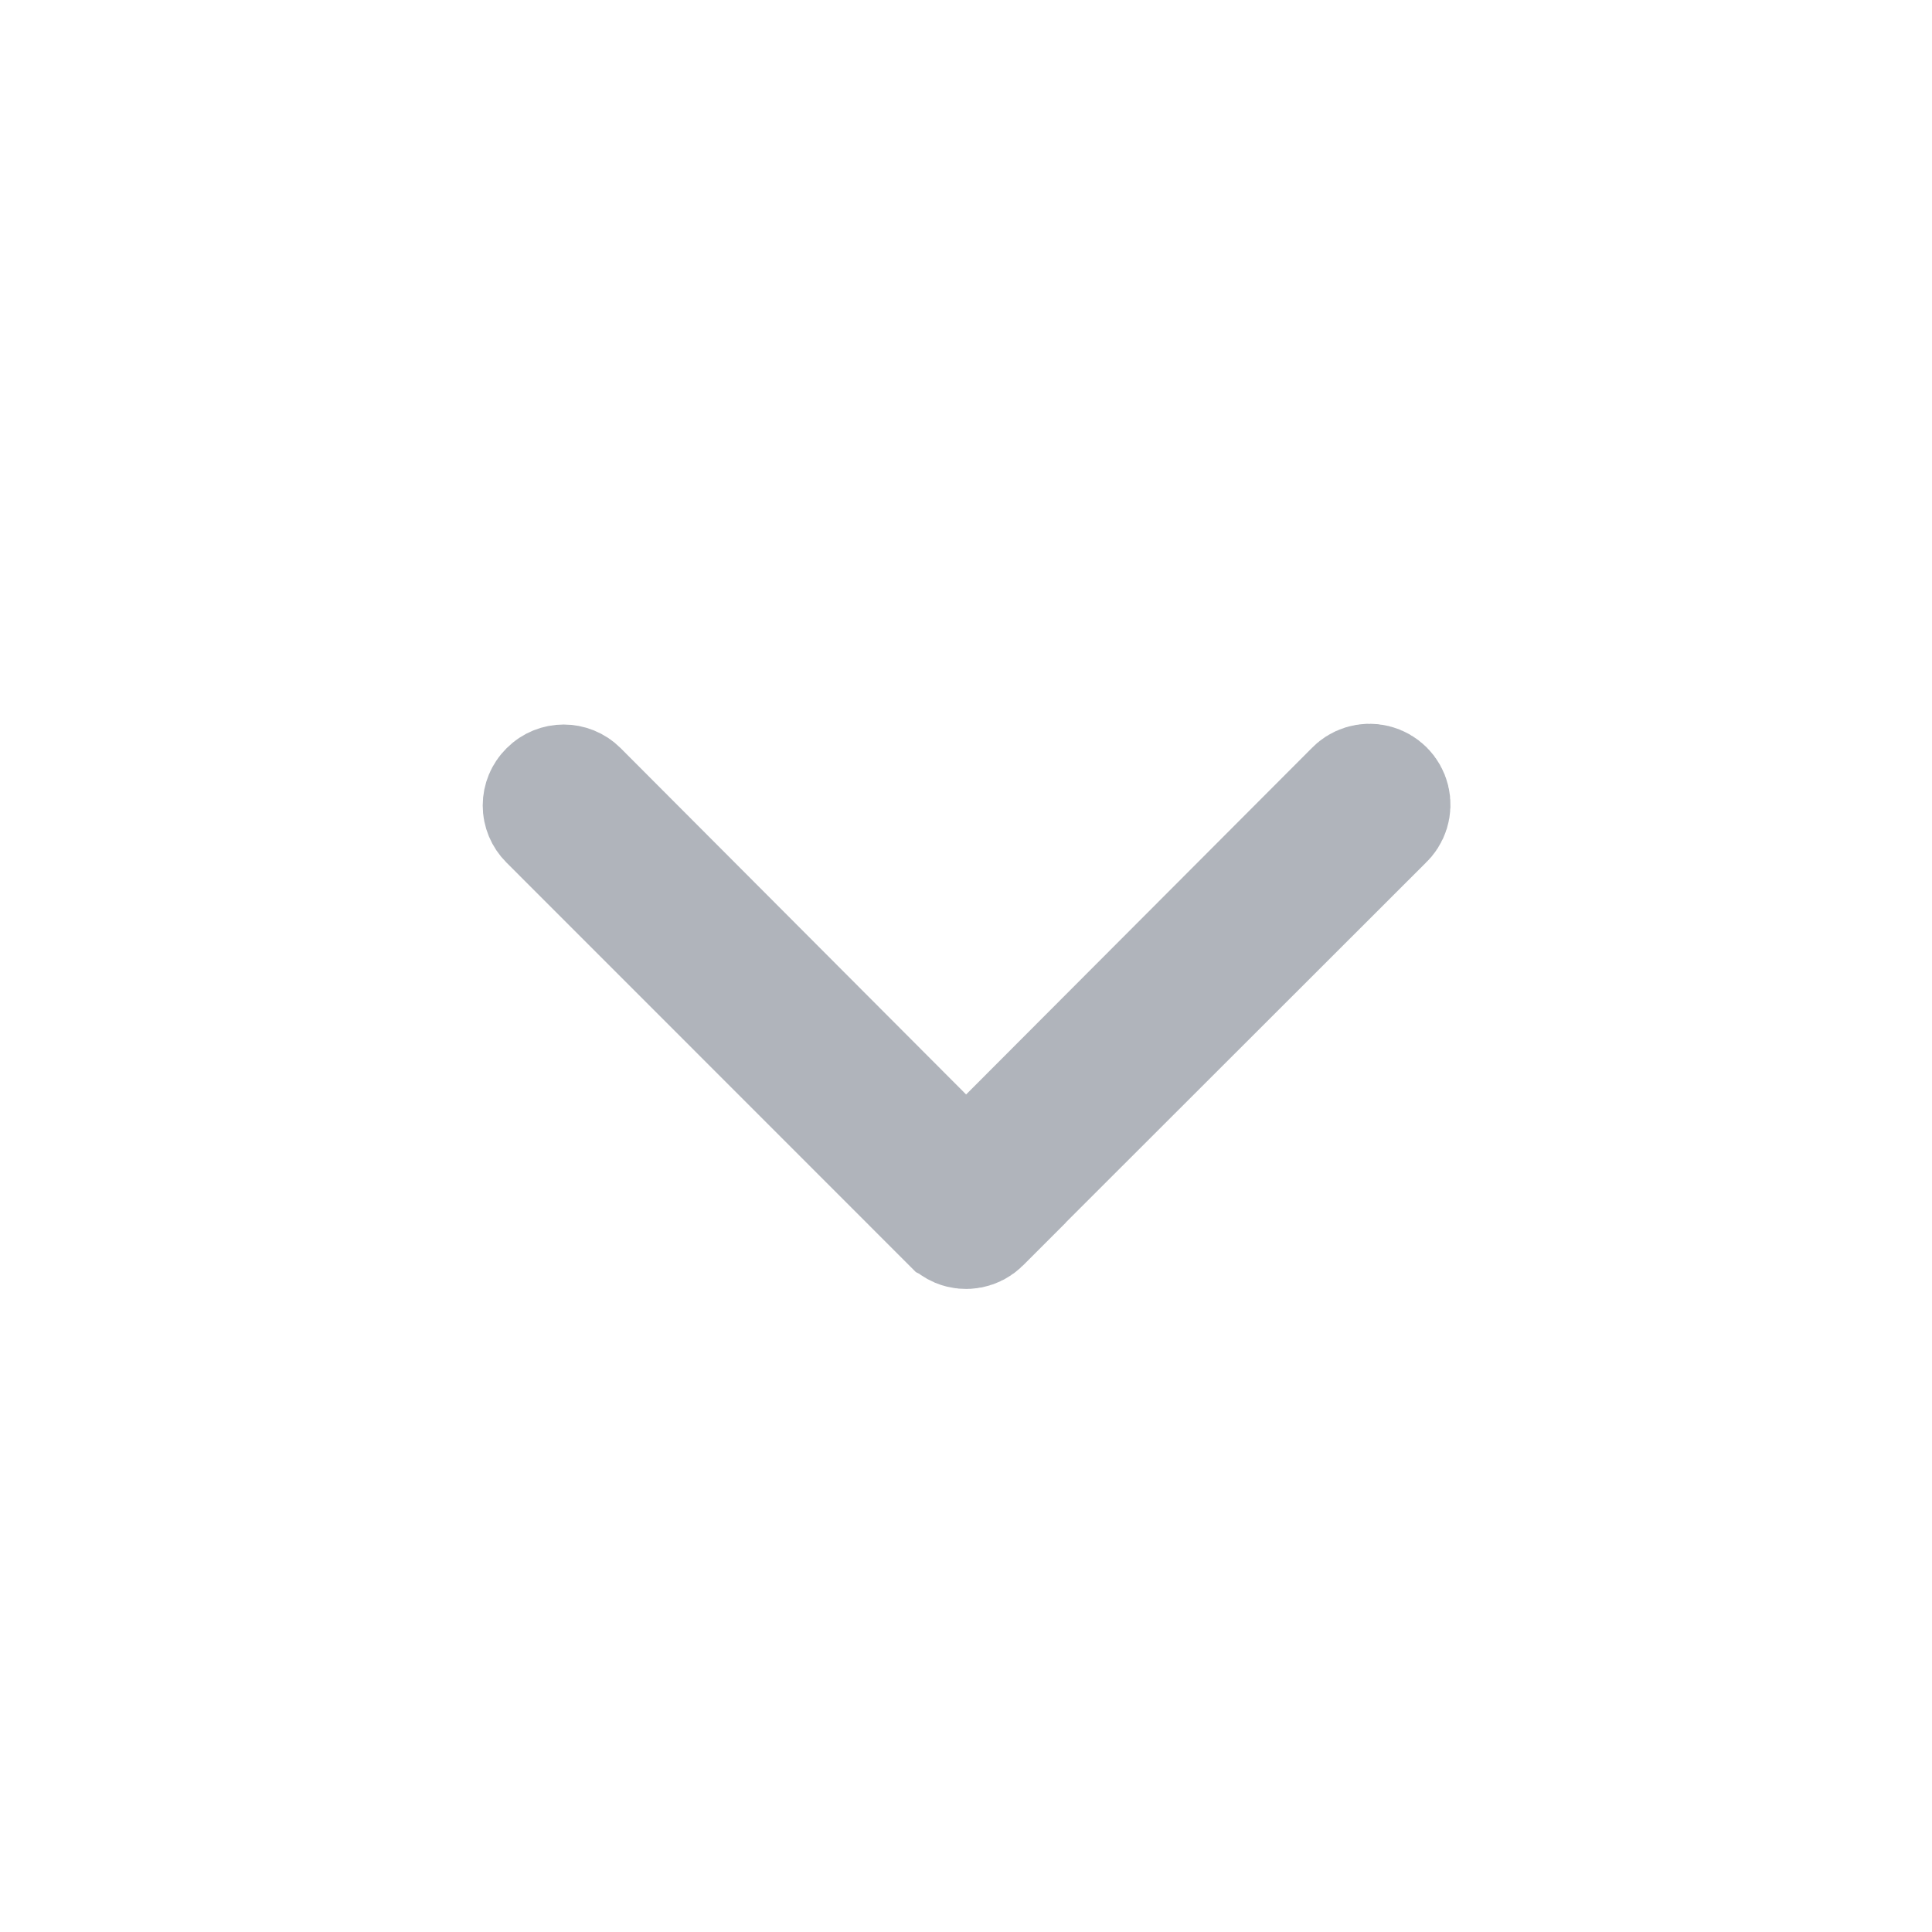
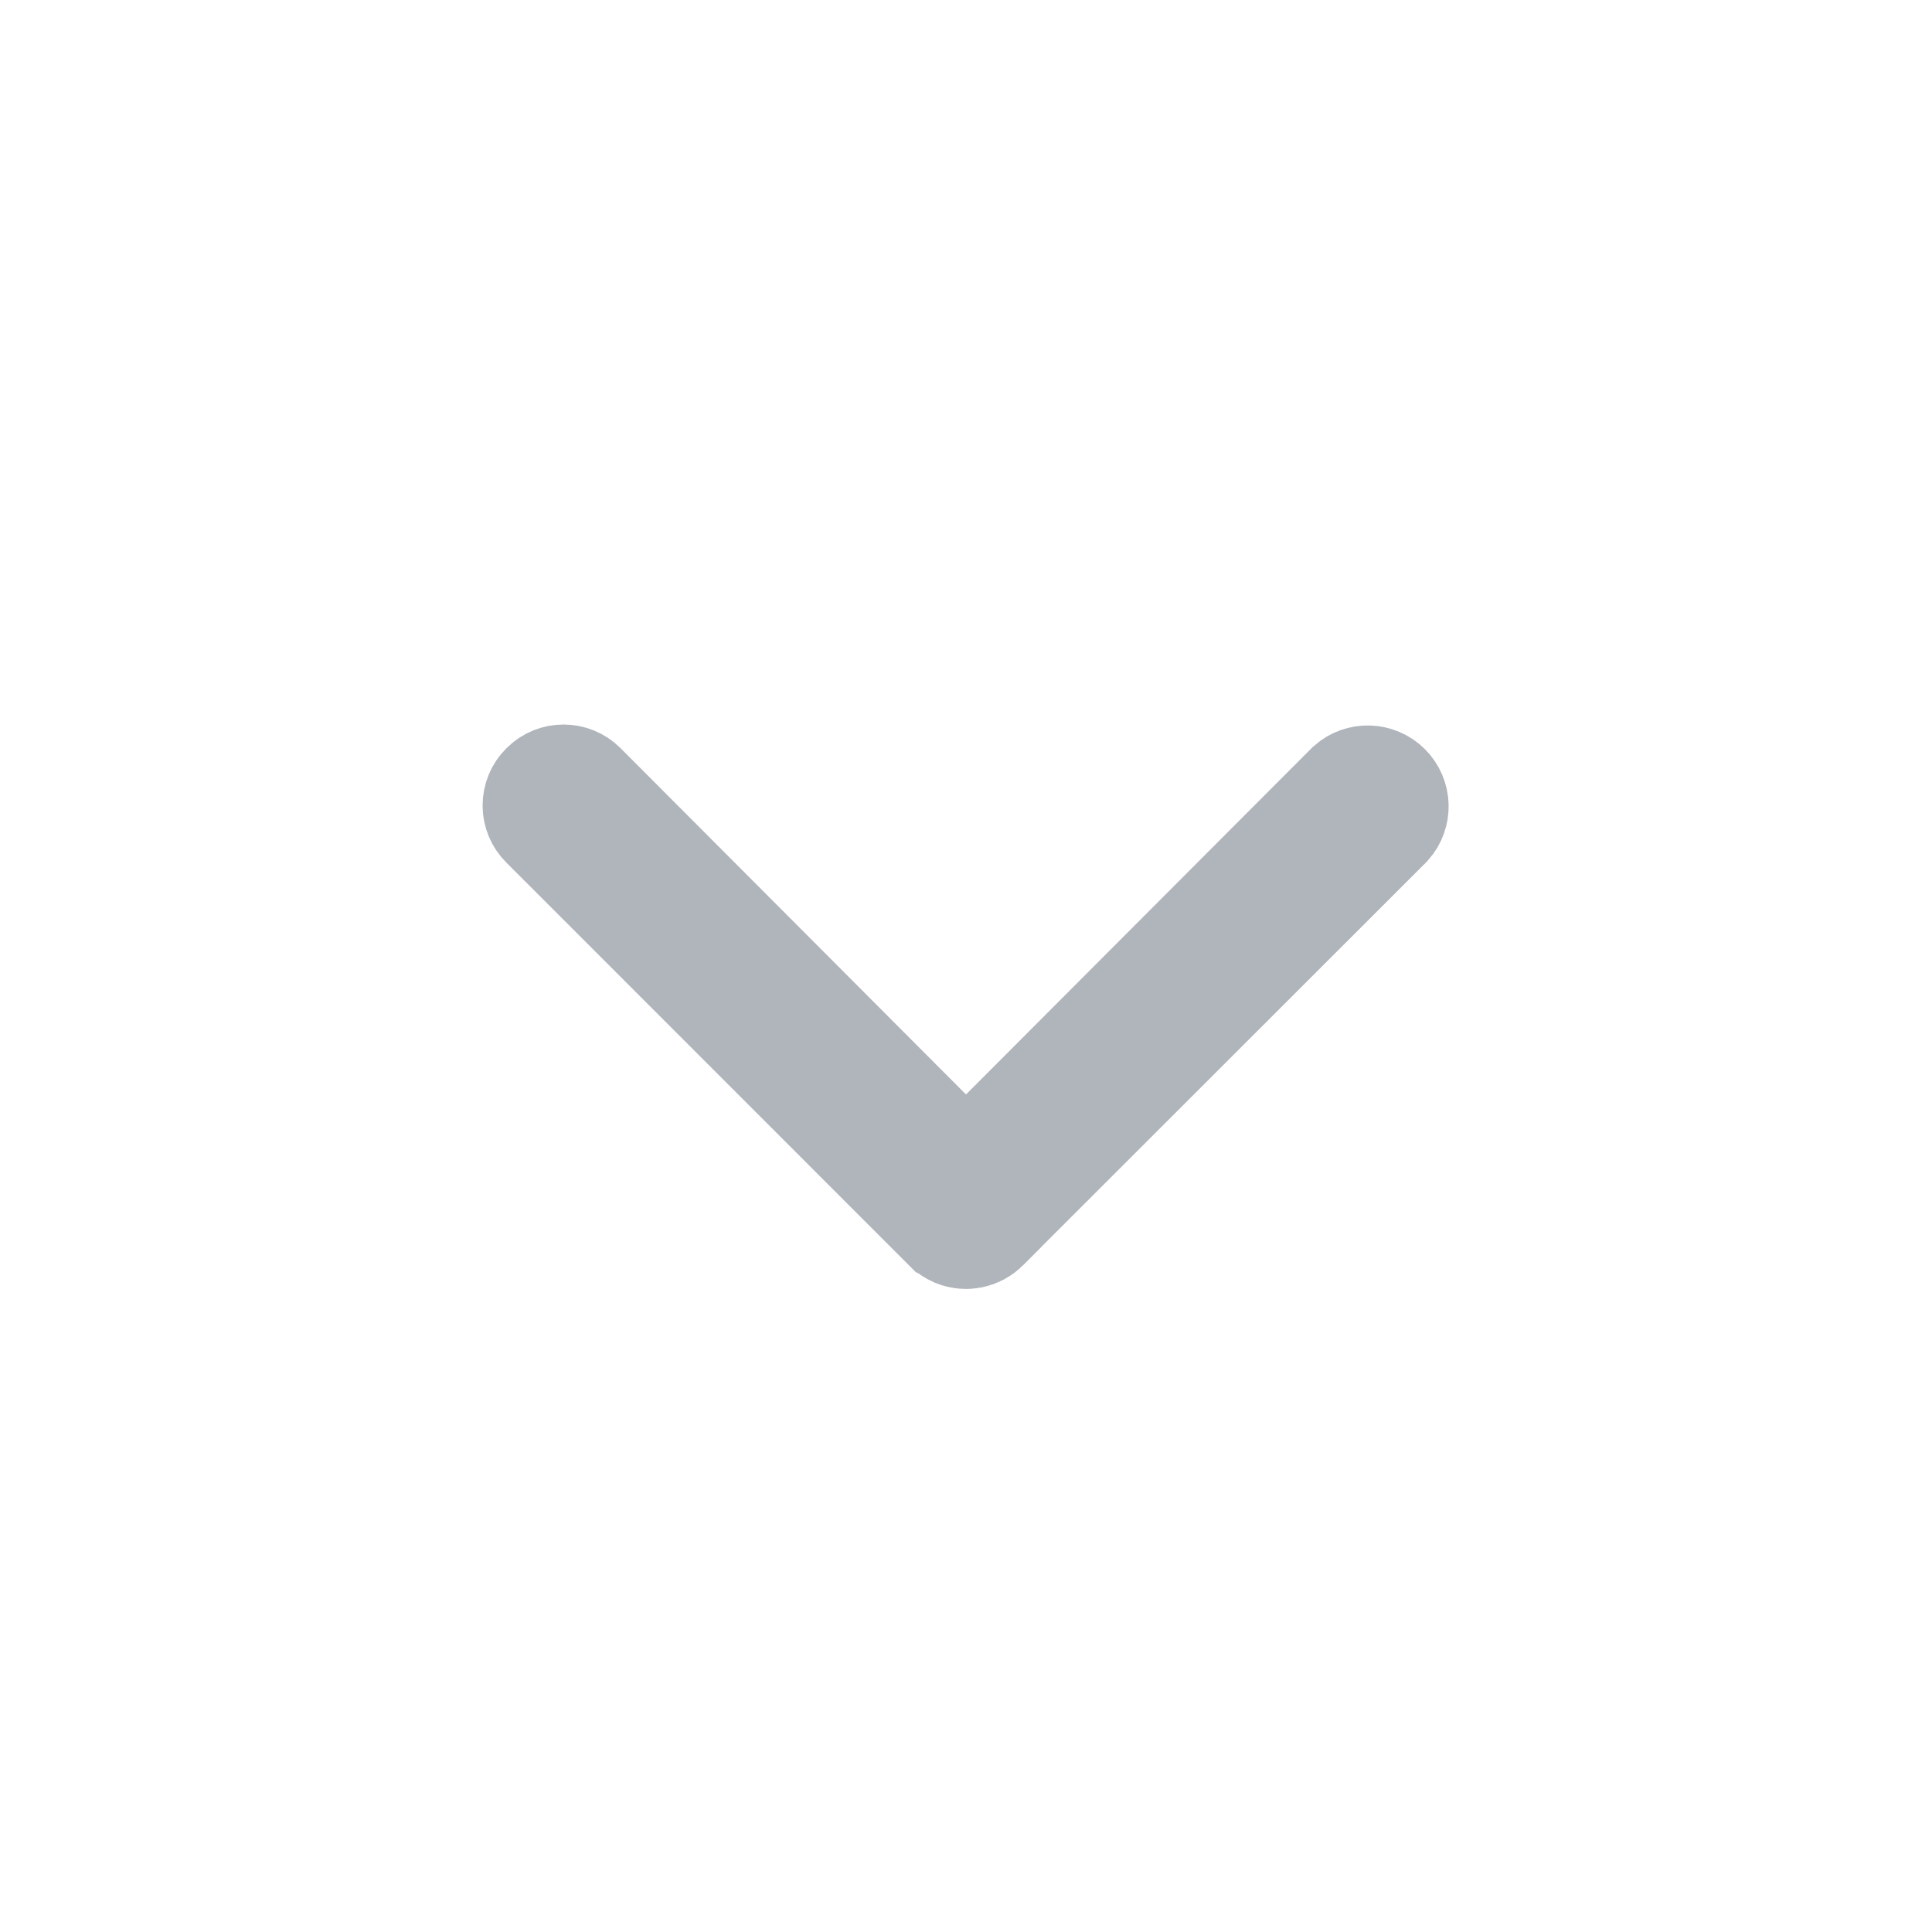
<svg xmlns="http://www.w3.org/2000/svg" width="16" height="16" fill="none">
-   <path d="M8.121 10.124l-.001.001a.168.168 0 01-.183.037.168.168 0 01-.054-.037l-.002-.001L4.548 6.79h0l-.001-.001a.167.167 0 010-.237h0l.003-.003a.167.167 0 01.236 0l.001.001 2.86 2.867.354.355.354-.355 2.86-2.866s0 0 0 0a.17.17 0 11.24.24L8.12 10.123h0z" fill="#B0B4BB" stroke="#B0B4BB" />
+   <path d="M8.12 10.124l-.001.001a.168.168 0 01-.183.037.168.168 0 01-.054-.037l-.002-.001L4.547 6.79h0l-.001-.001a.167.167 0 010-.237h0l.003-.003a.167.167 0 01.236 0l.001.001 2.86 2.867.354.355.354-.355 2.86-2.866s0 0 0 0a.17.17 0 01.24.24L8.12 10.123h0z" fill="#B0B4BB" stroke="#B0B4BB" />
</svg>
